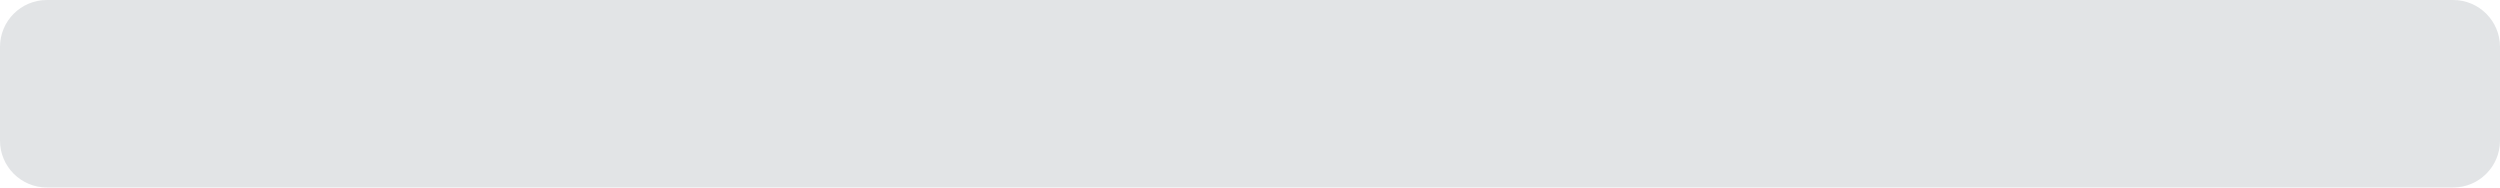
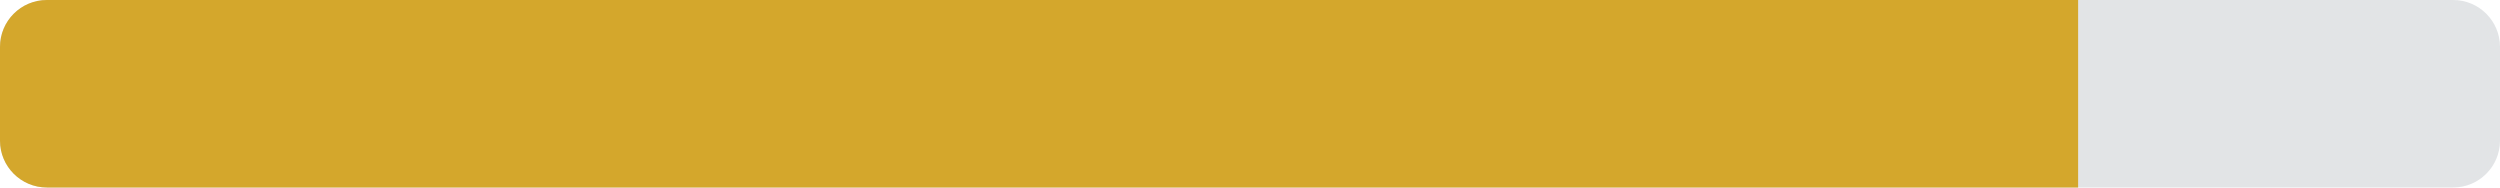
- <svg xmlns="http://www.w3.org/2000/svg" width="160" height="12" viewBox="0 0 160 12" role="img" aria-label="gcp vpc-sc: 0 of 12 variables covered (not started)">
+ <svg xmlns="http://www.w3.org/2000/svg" width="160" height="12" viewBox="0 0 160 12" role="img" aria-label="gcp vpc-sc: 10 of 12 variables covered (partial)">
  <clipPath id="r">
    <rect width="160" height="12" rx="3" />
  </clipPath>
  <g clip-path="url(#r)">
    <rect width="160" height="12" fill="#8c959f" fill-opacity="0.25" />
+     <rect width="133" height="12" fill="#d4a72c" />
  </g>
</svg>
